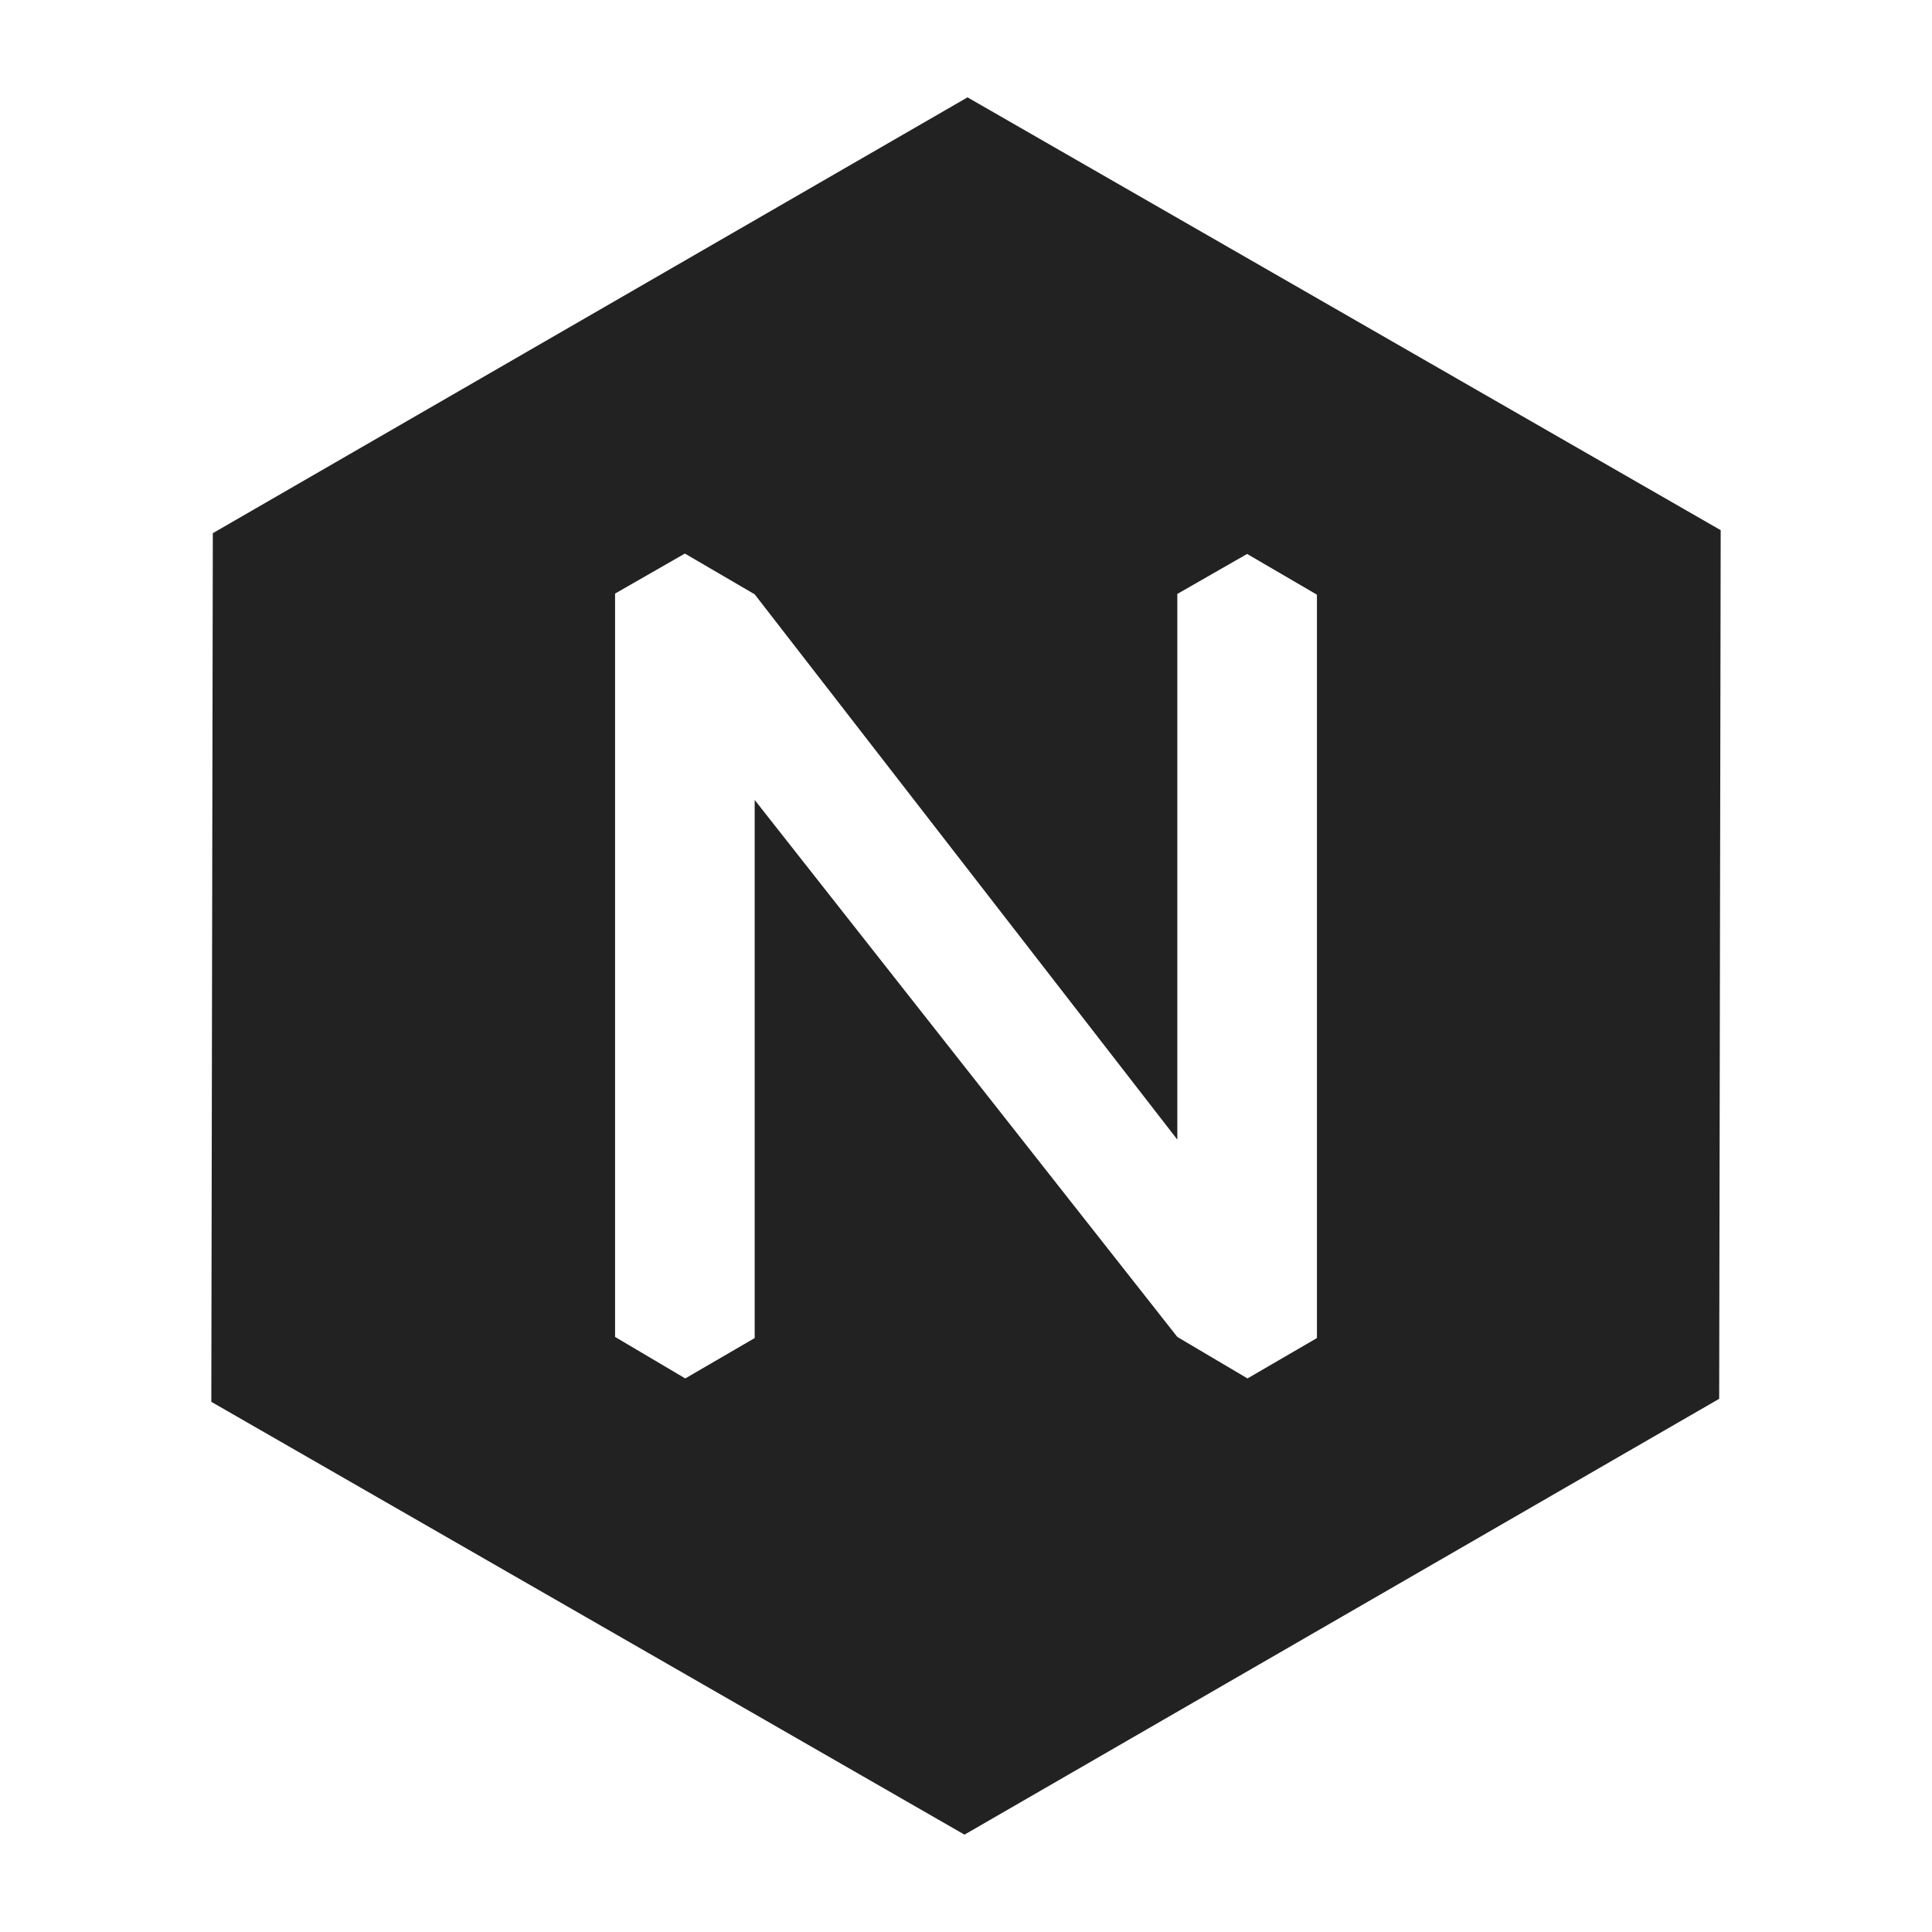
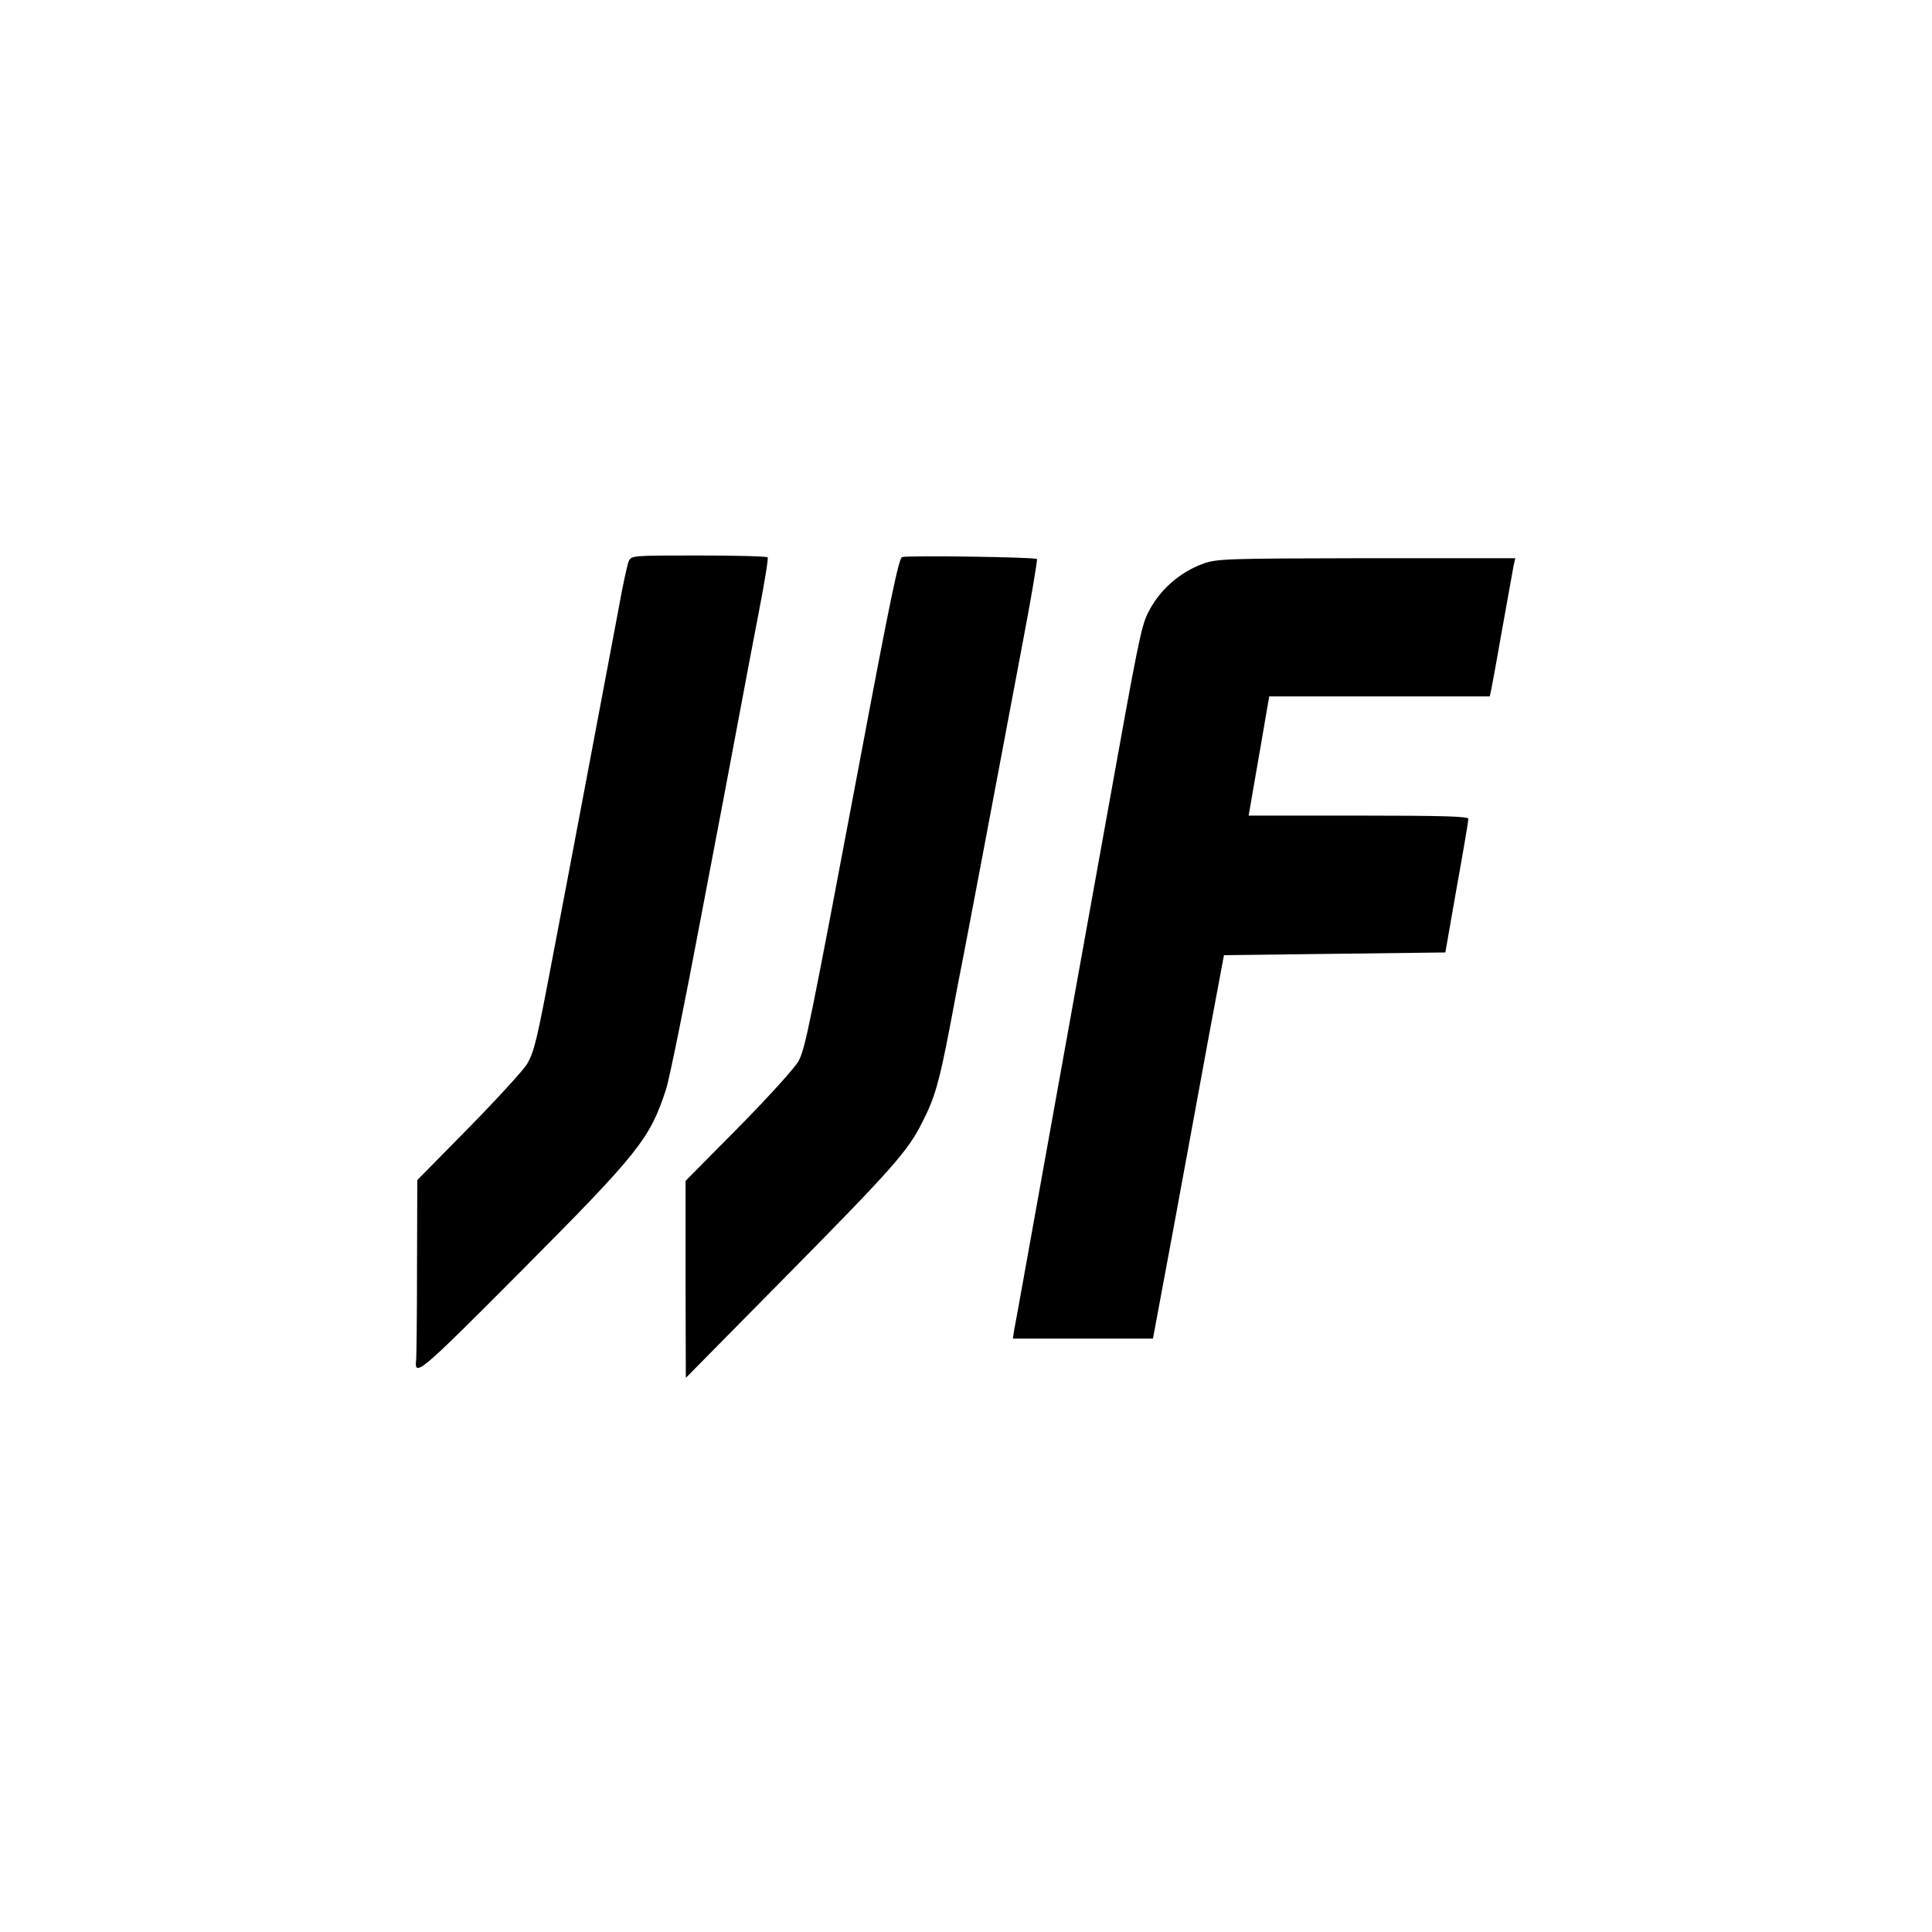
- <svg xmlns="http://www.w3.org/2000/svg" xml:space="preserve" enable-background="new 0 0 512 512" viewBox="0 0 512 512" height="512px" width="512px" y="0px" x="0px" id="NexT" version="1.1">
-   <defs id="defs3388" />
-   <path style="fill:#222222;fill-opacity:1" id="path3384" d="M 256.4,25.8 56.4,141.3 56,371.5 255.6,486.2 455.6,370.7 456,140.5 Z m 92.6,328.8 -18.4,10.7 -18.6,-11 0,0 -112,-142.3 0,142.6 -18.4,10.7 -18.6,-11 0,-197 18.5,-10.6 18.5,10.8 0,0 112,144.5 0,-144.6 18.5,-10.6 18.5,10.8 z" />
+ <svg xmlns="http://www.w3.org/2000/svg" version="1.0" width="713pt" height="713pt" viewBox="0 0 713 713" preserveAspectRatio="xMidYMid meet">
+   <g transform="translate(0,713) scale(0.1,-0.1)" fill="#000000" stroke="none">
+     <path d="M2320 5058 c-5 -13 -21 -84 -34 -158 -14 -74 -66 -351 -116 -615 -50 -264 -108 -572 -130 -685 -60 -317 -68 -349 -95 -397 -15 -24 -112 -130 -216 -236 l-189 -192 -1 -320 c0 -176 -2 -329 -3 -341 -8 -69 8 -56 390 328 431 433 473 486 532 668 12 36 69 317 127 625 59 308 124 652 145 765 21 113 54 286 73 385 19 99 33 183 30 188 -2 4 -117 7 -254 7 -249 0 -249 0 -259 -22z" />
+     <path d="M3329 5074 c-12 -4 -46 -167 -153 -737 -189 -1002 -204 -1074 -228 -1121 -11 -23 -109 -131 -219 -243 l-199 -201 0 -364 1 -363 375 380 c386 391 444 457 496 560 48 93 64 151 103 353 19 103 44 232 55 287 18 93 82 431 216 1143 31 162 53 296 51 299 -7 7 -478 14 -498 7z" />
+     <path d="M4441 5050 c-89 -32 -165 -100 -206 -185 -24 -52 -34 -99 -149 -740 -36 -198 -126 -700 -201 -1115 -75 -415 -138 -770 -142 -787 l-5 -33 258 0 259 0 75 403 c41 221 99 539 130 707 l57 305 408 5 409 5 42 240 c24 132 43 246 43 253 1 9 -87 12 -405 12 l-406 0 5 28 c2 15 20 114 38 220 l33 192 407 0 407 0 6 28 c3 15 22 117 41 227 20 110 38 212 41 228 l6 27 -549 0 c-515 -1 -551 -2 -602 -20z" />
+   </g>
</svg>
